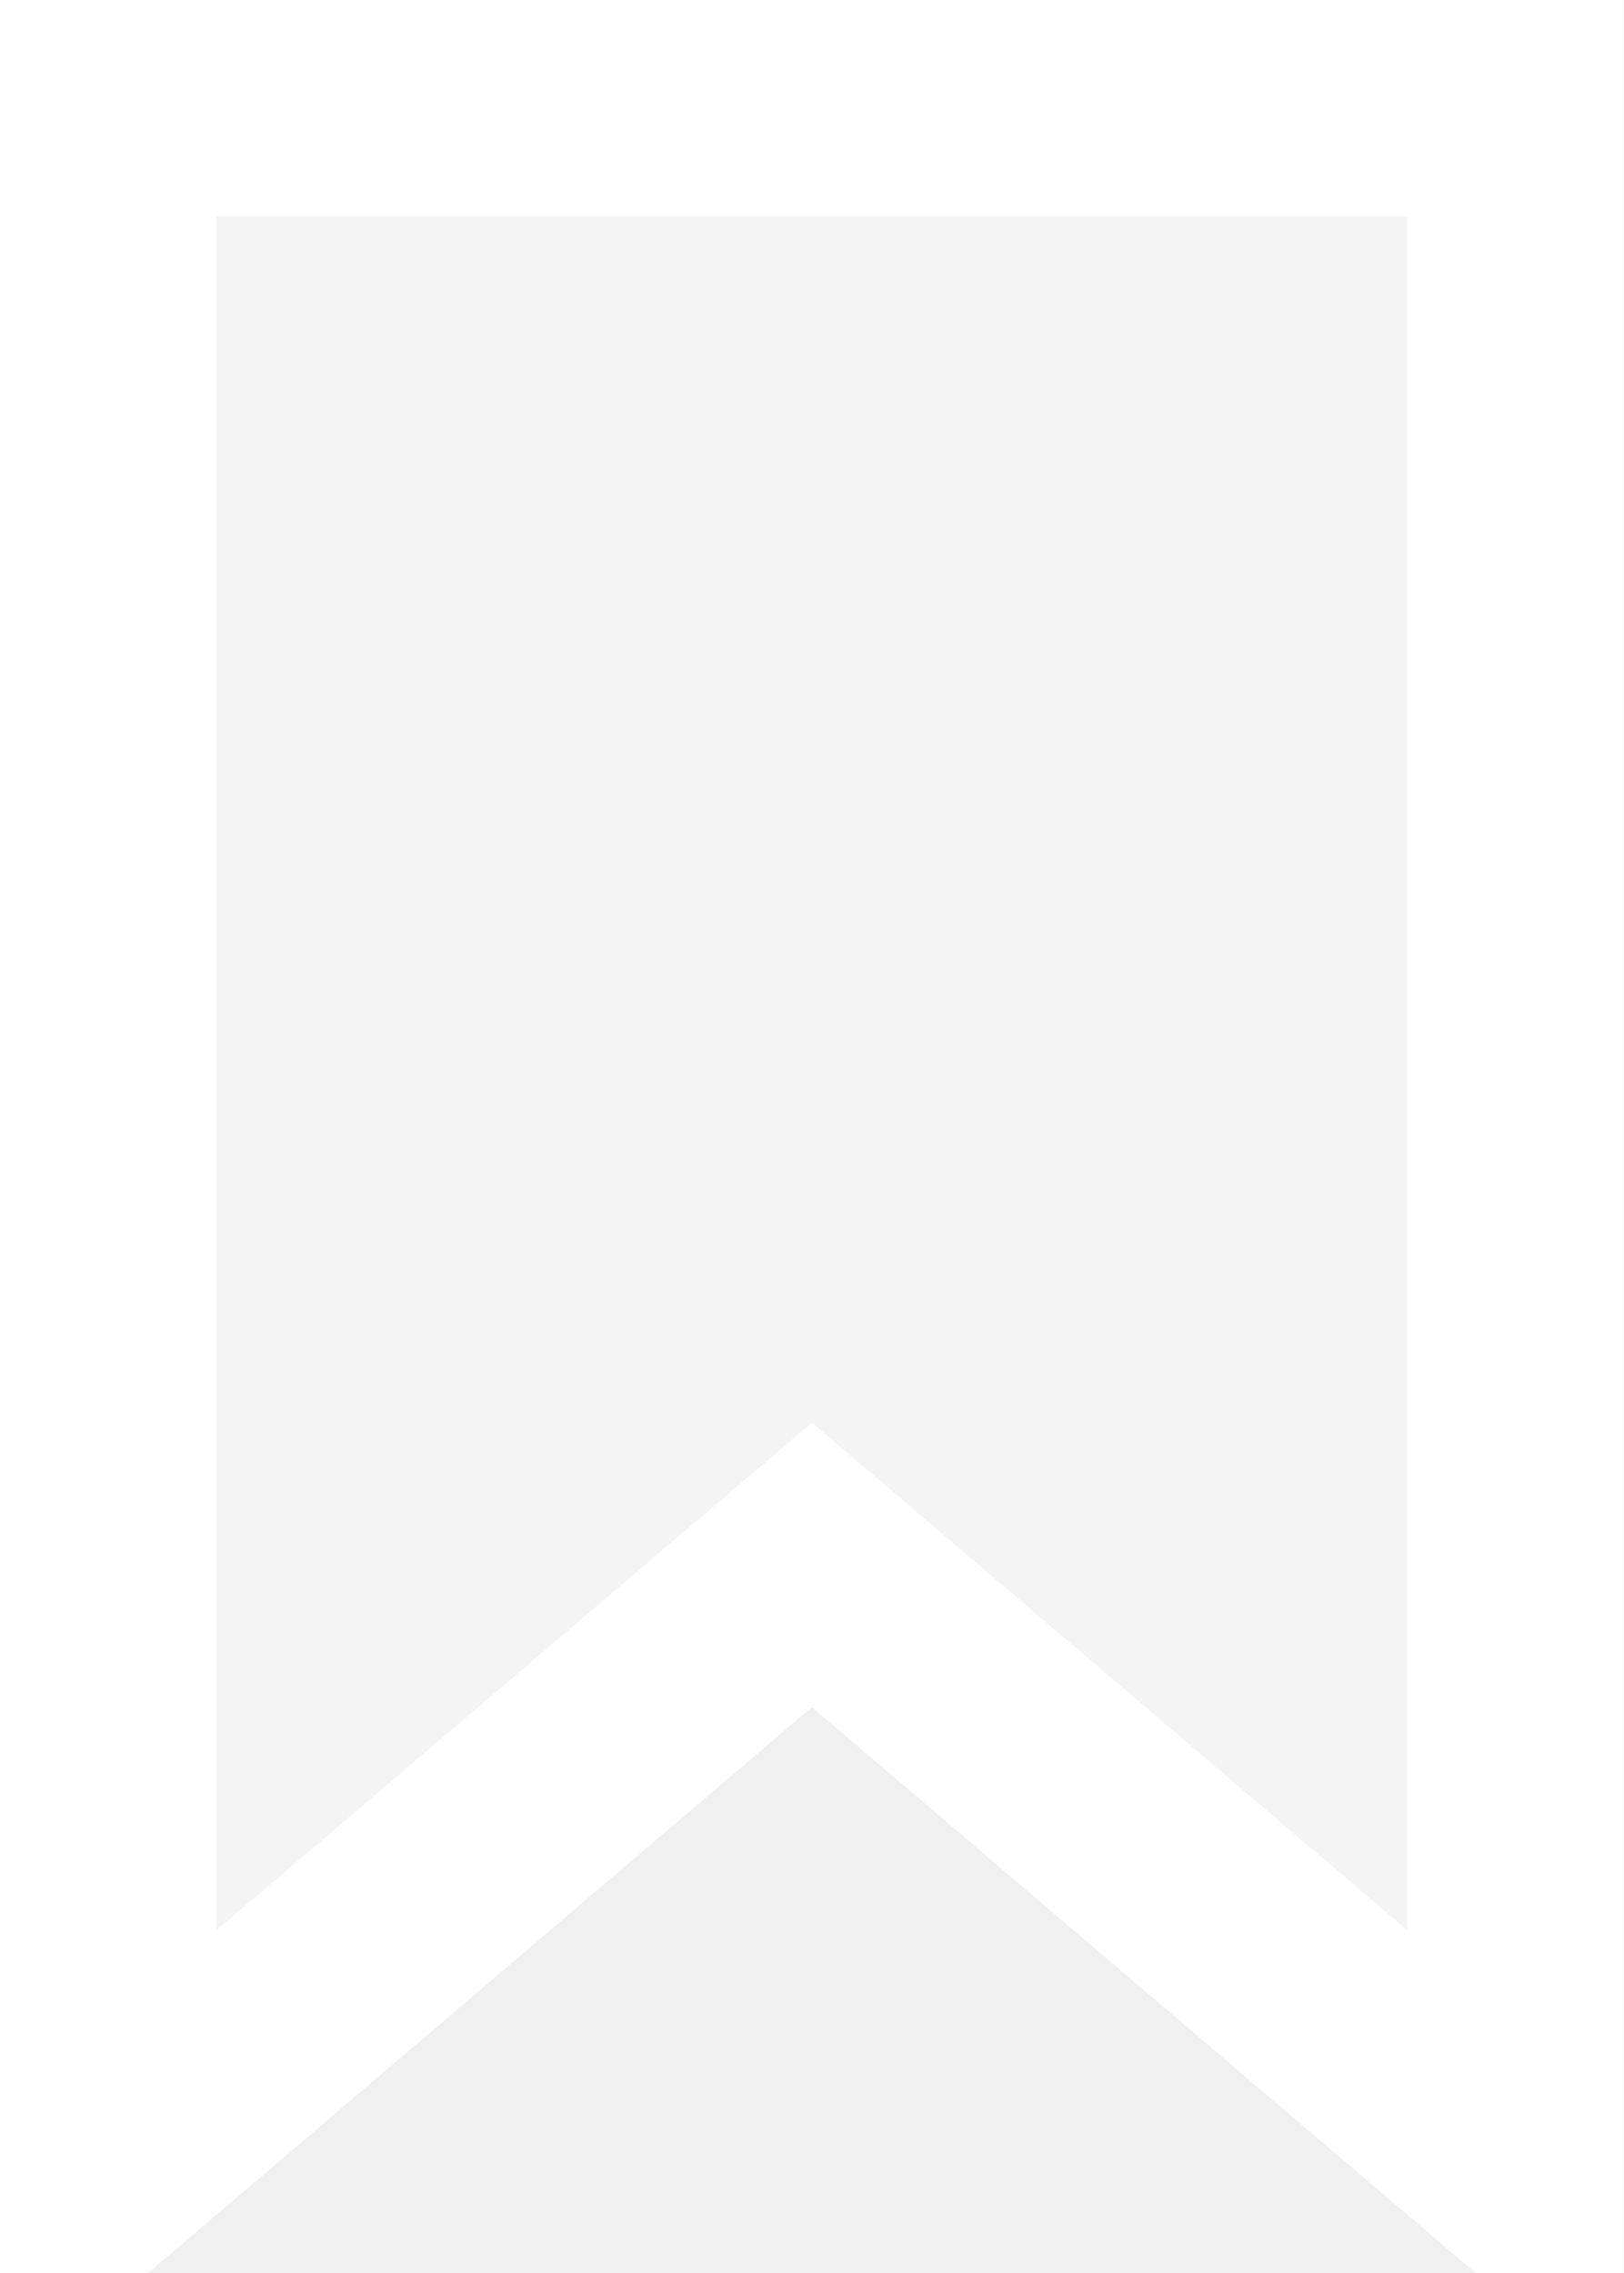
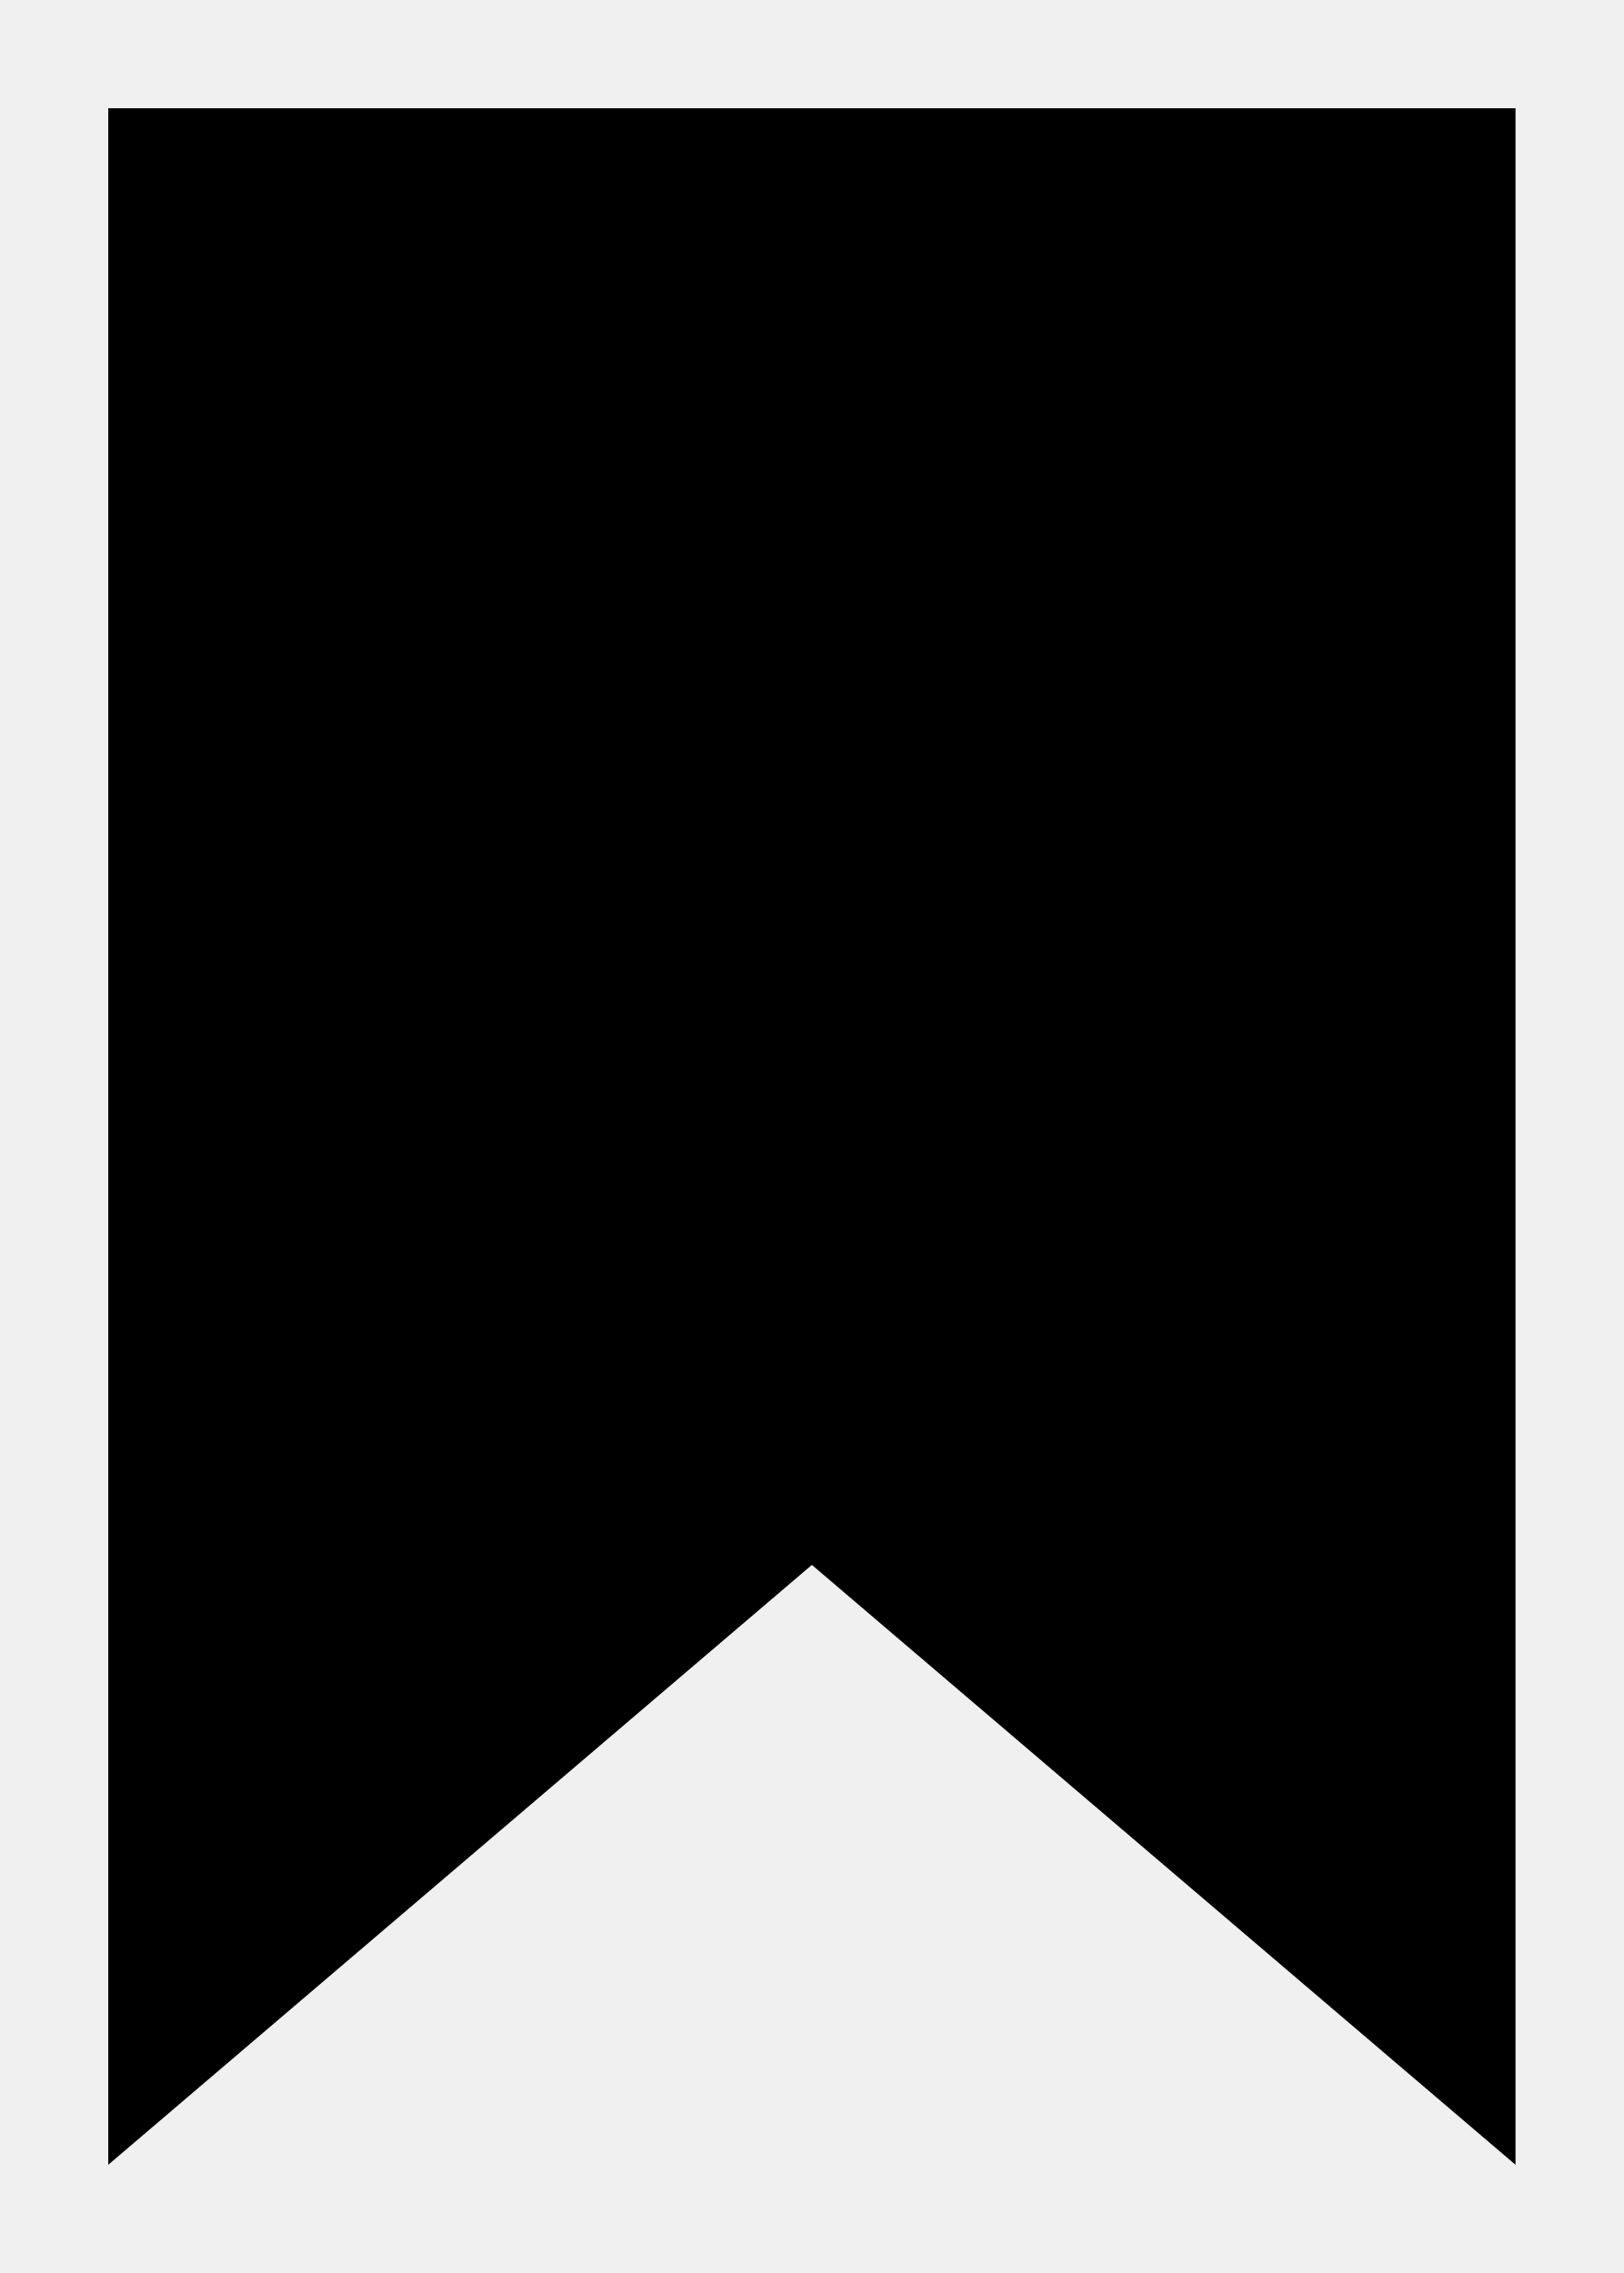
<svg xmlns="http://www.w3.org/2000/svg" preserveAspectRatio="xMidYMid" width="15" height="21" viewBox="0 0 15 21">
  <defs>
-     <style>
-       .cls-2 {
-         fill: #fff;
-         stroke: #fff;
-         stroke-width: 2px;
-         fill-opacity: 0.3;
-         fill-rule: evenodd;
-       }
-     </style>
+ 
  </defs>
-   <path d="M1.000,1.000 L14.000,1.000 L14.000,20.000 L7.500,14.458 L1.000,20.000 L1.000,1.000 Z" class="cls-2" />
+   <path d="M1.000,1.000 L14.000,1.000 L14.000,20.000 L7.500,14.458 L1.000,20.000 L1.000,1.000 Z" />
</svg>
